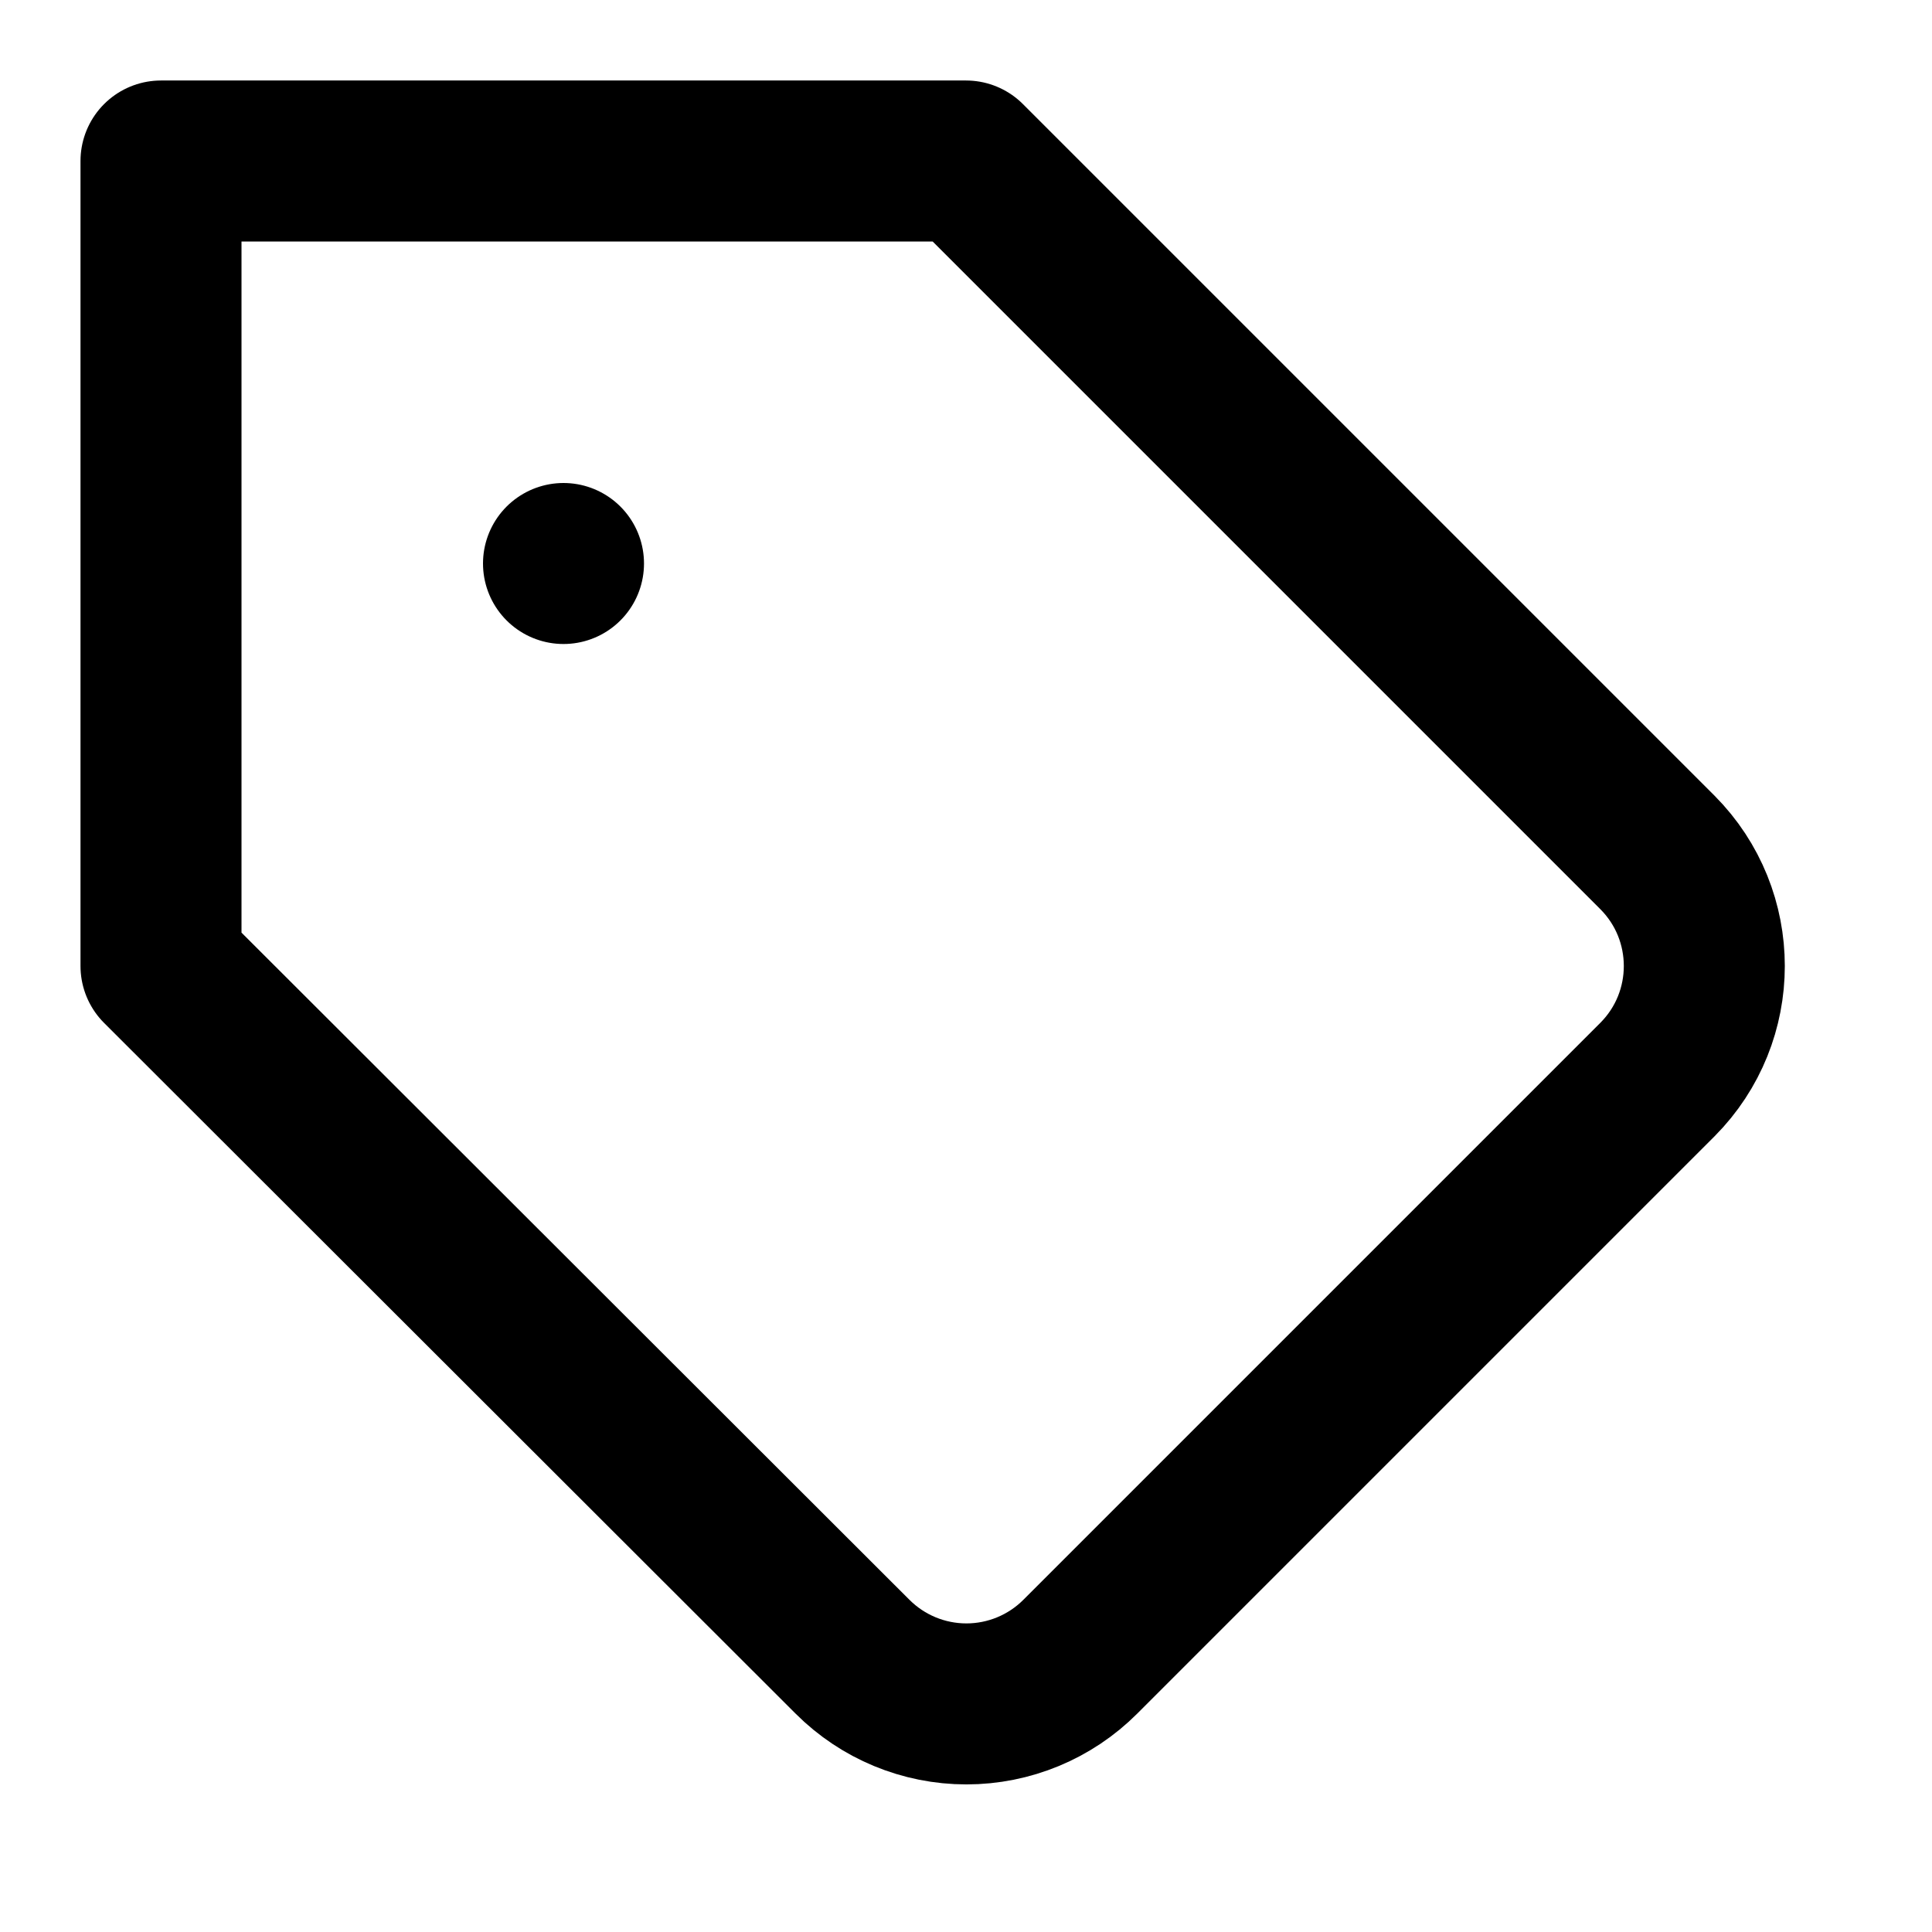
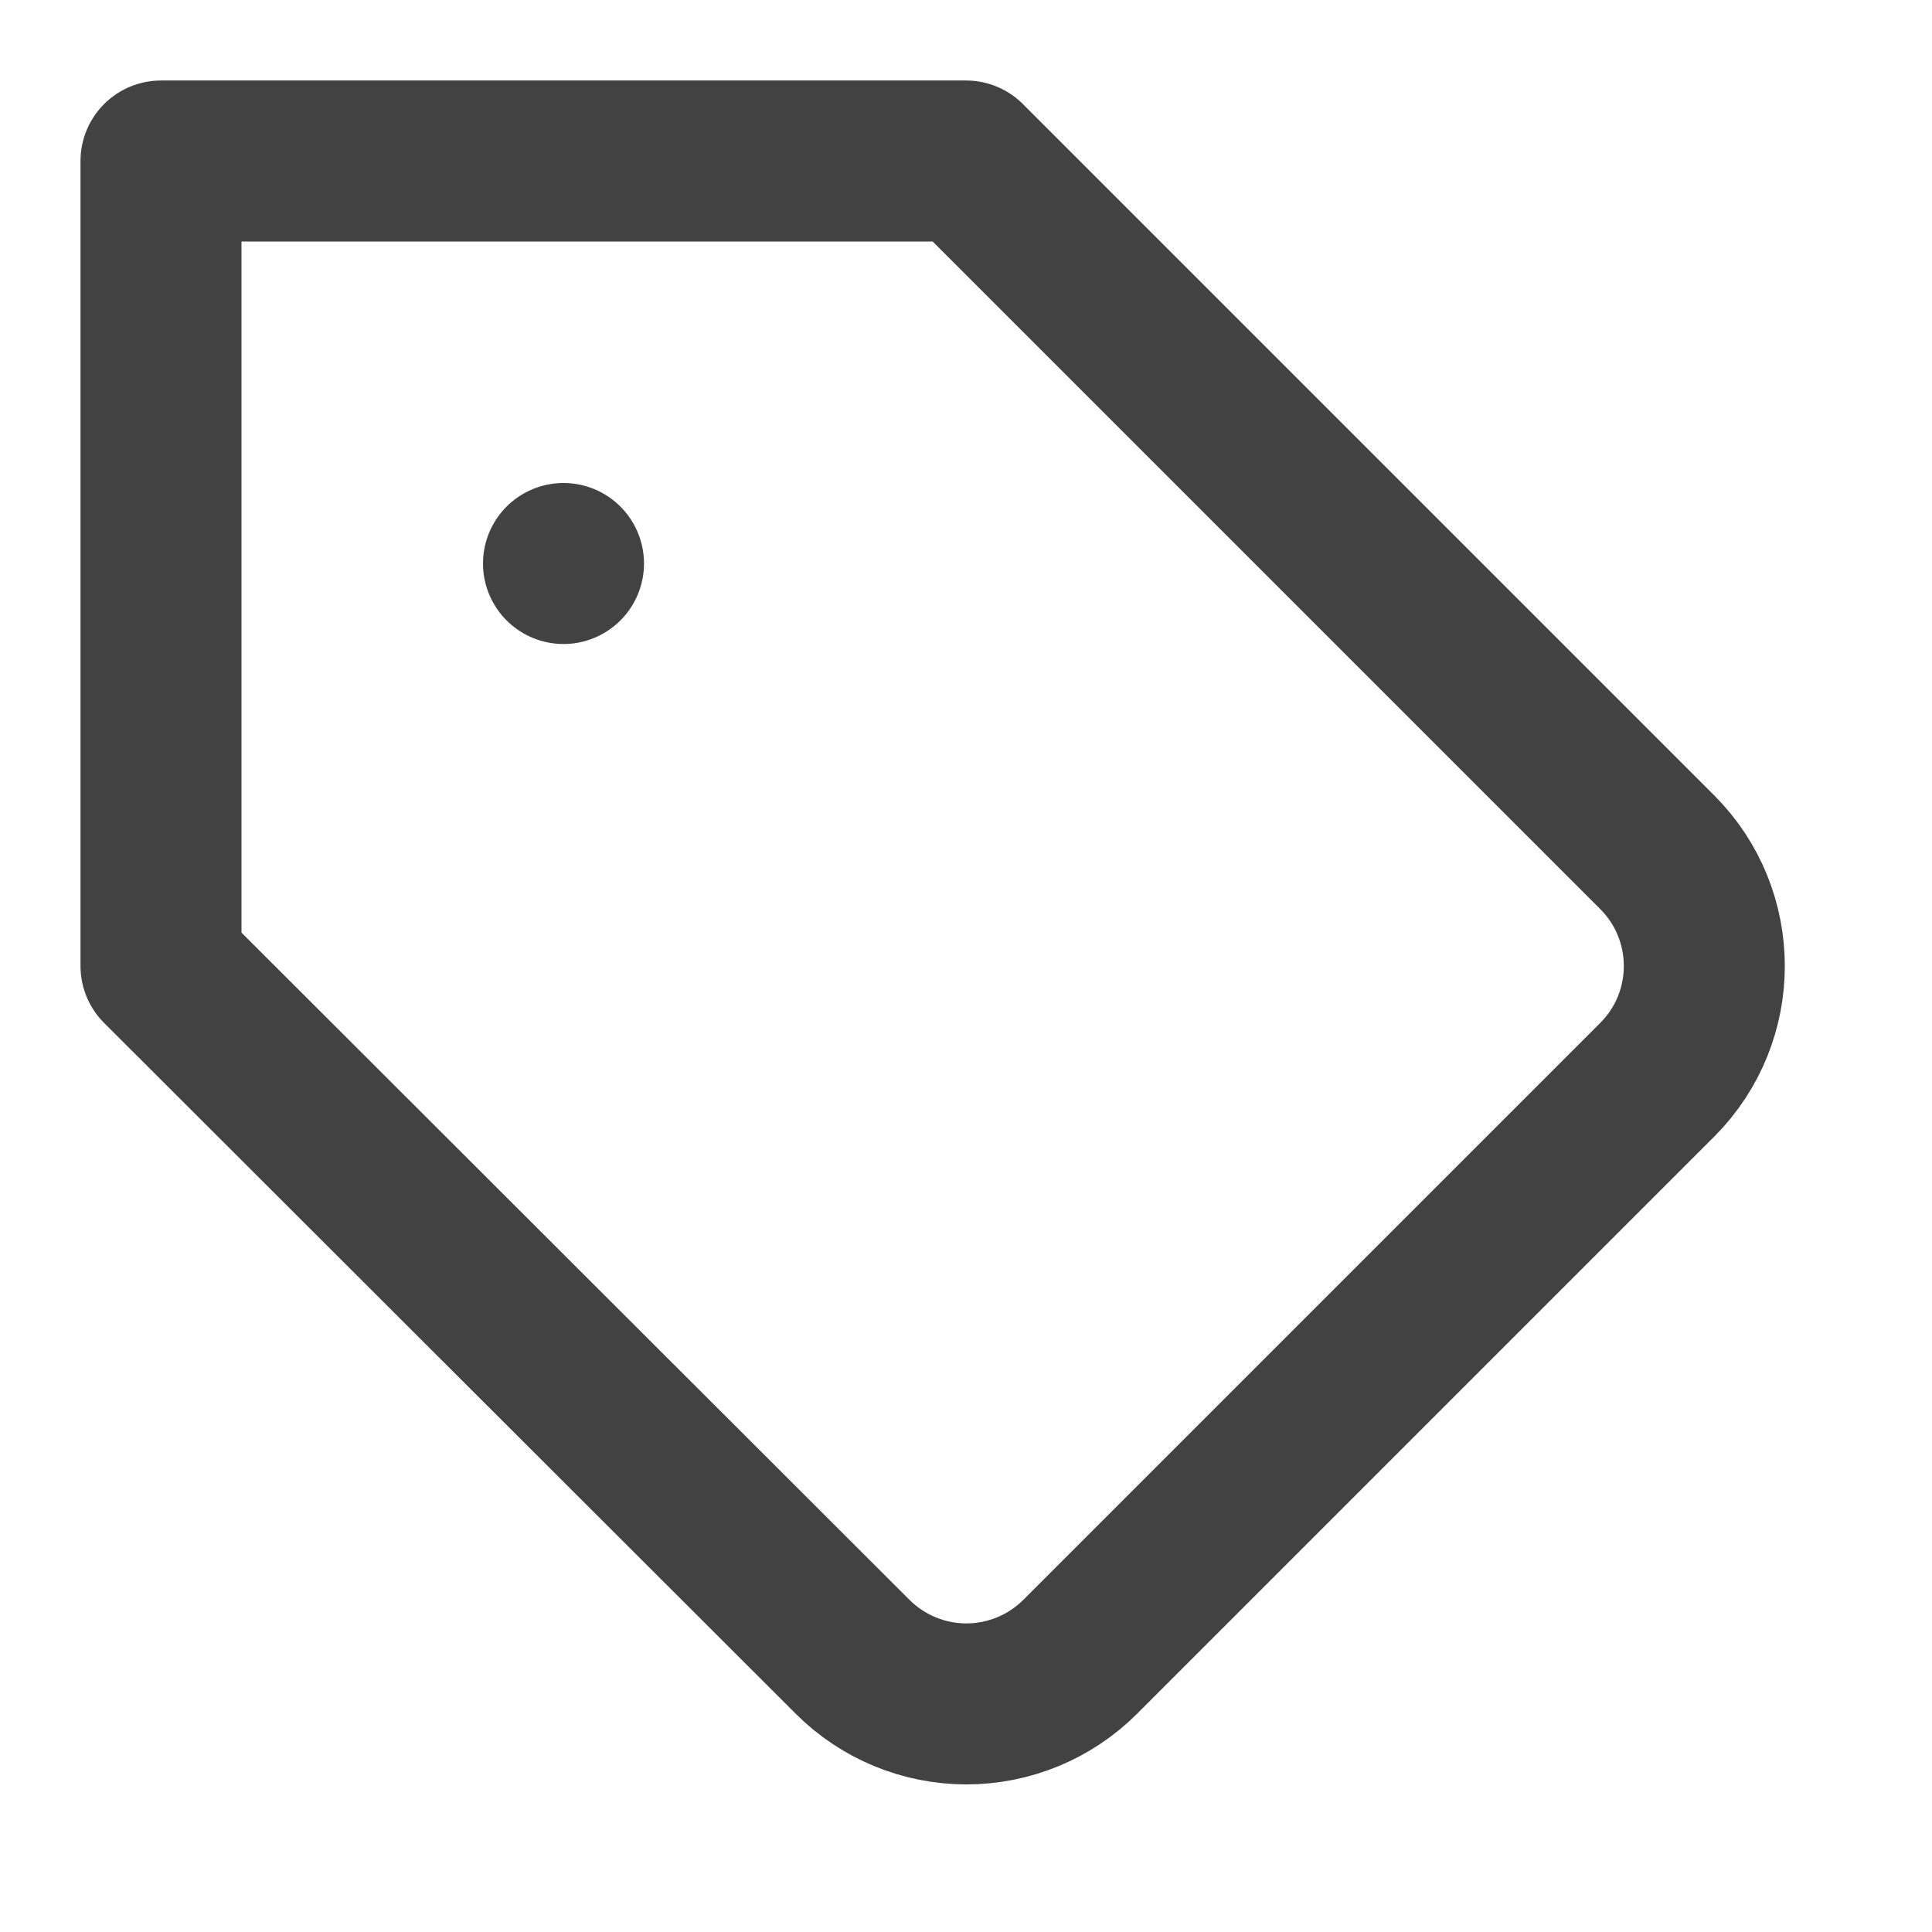
- <svg xmlns="http://www.w3.org/2000/svg" width="24" height="24" viewBox="0 0 24 24" fill="none" stroke="currentColor" stroke-width="2" stroke-linecap="round" stroke-linejoin="round" class="feather feather-tag">
-   <path d="M20.59 13.41l-7.17 7.17a2 2 0 0 1-2.83 0L2 12V2h10l8.59 8.59a2 2 0 0 1 0 2.82z" />
-   <line x1="7" y1="7" x2="7" y2="7" />
+ <svg xmlns="http://www.w3.org/2000/svg" width="16" height="16" viewBox="0 0 24 24" fill="none" stroke="currentColor" stroke-width="2" stroke-linecap="round" stroke-linejoin="round">
+   <path color="#424242" d="M20.59 13.41l-7.17 7.17a2 2 0 0 1-2.83 0L2 12V2h10l8.59 8.59a2 2 0 0 1 0 2.82z" />
+   <line color="#424242" x1="7" y1="7" x2="7" y2="7" />
</svg>
